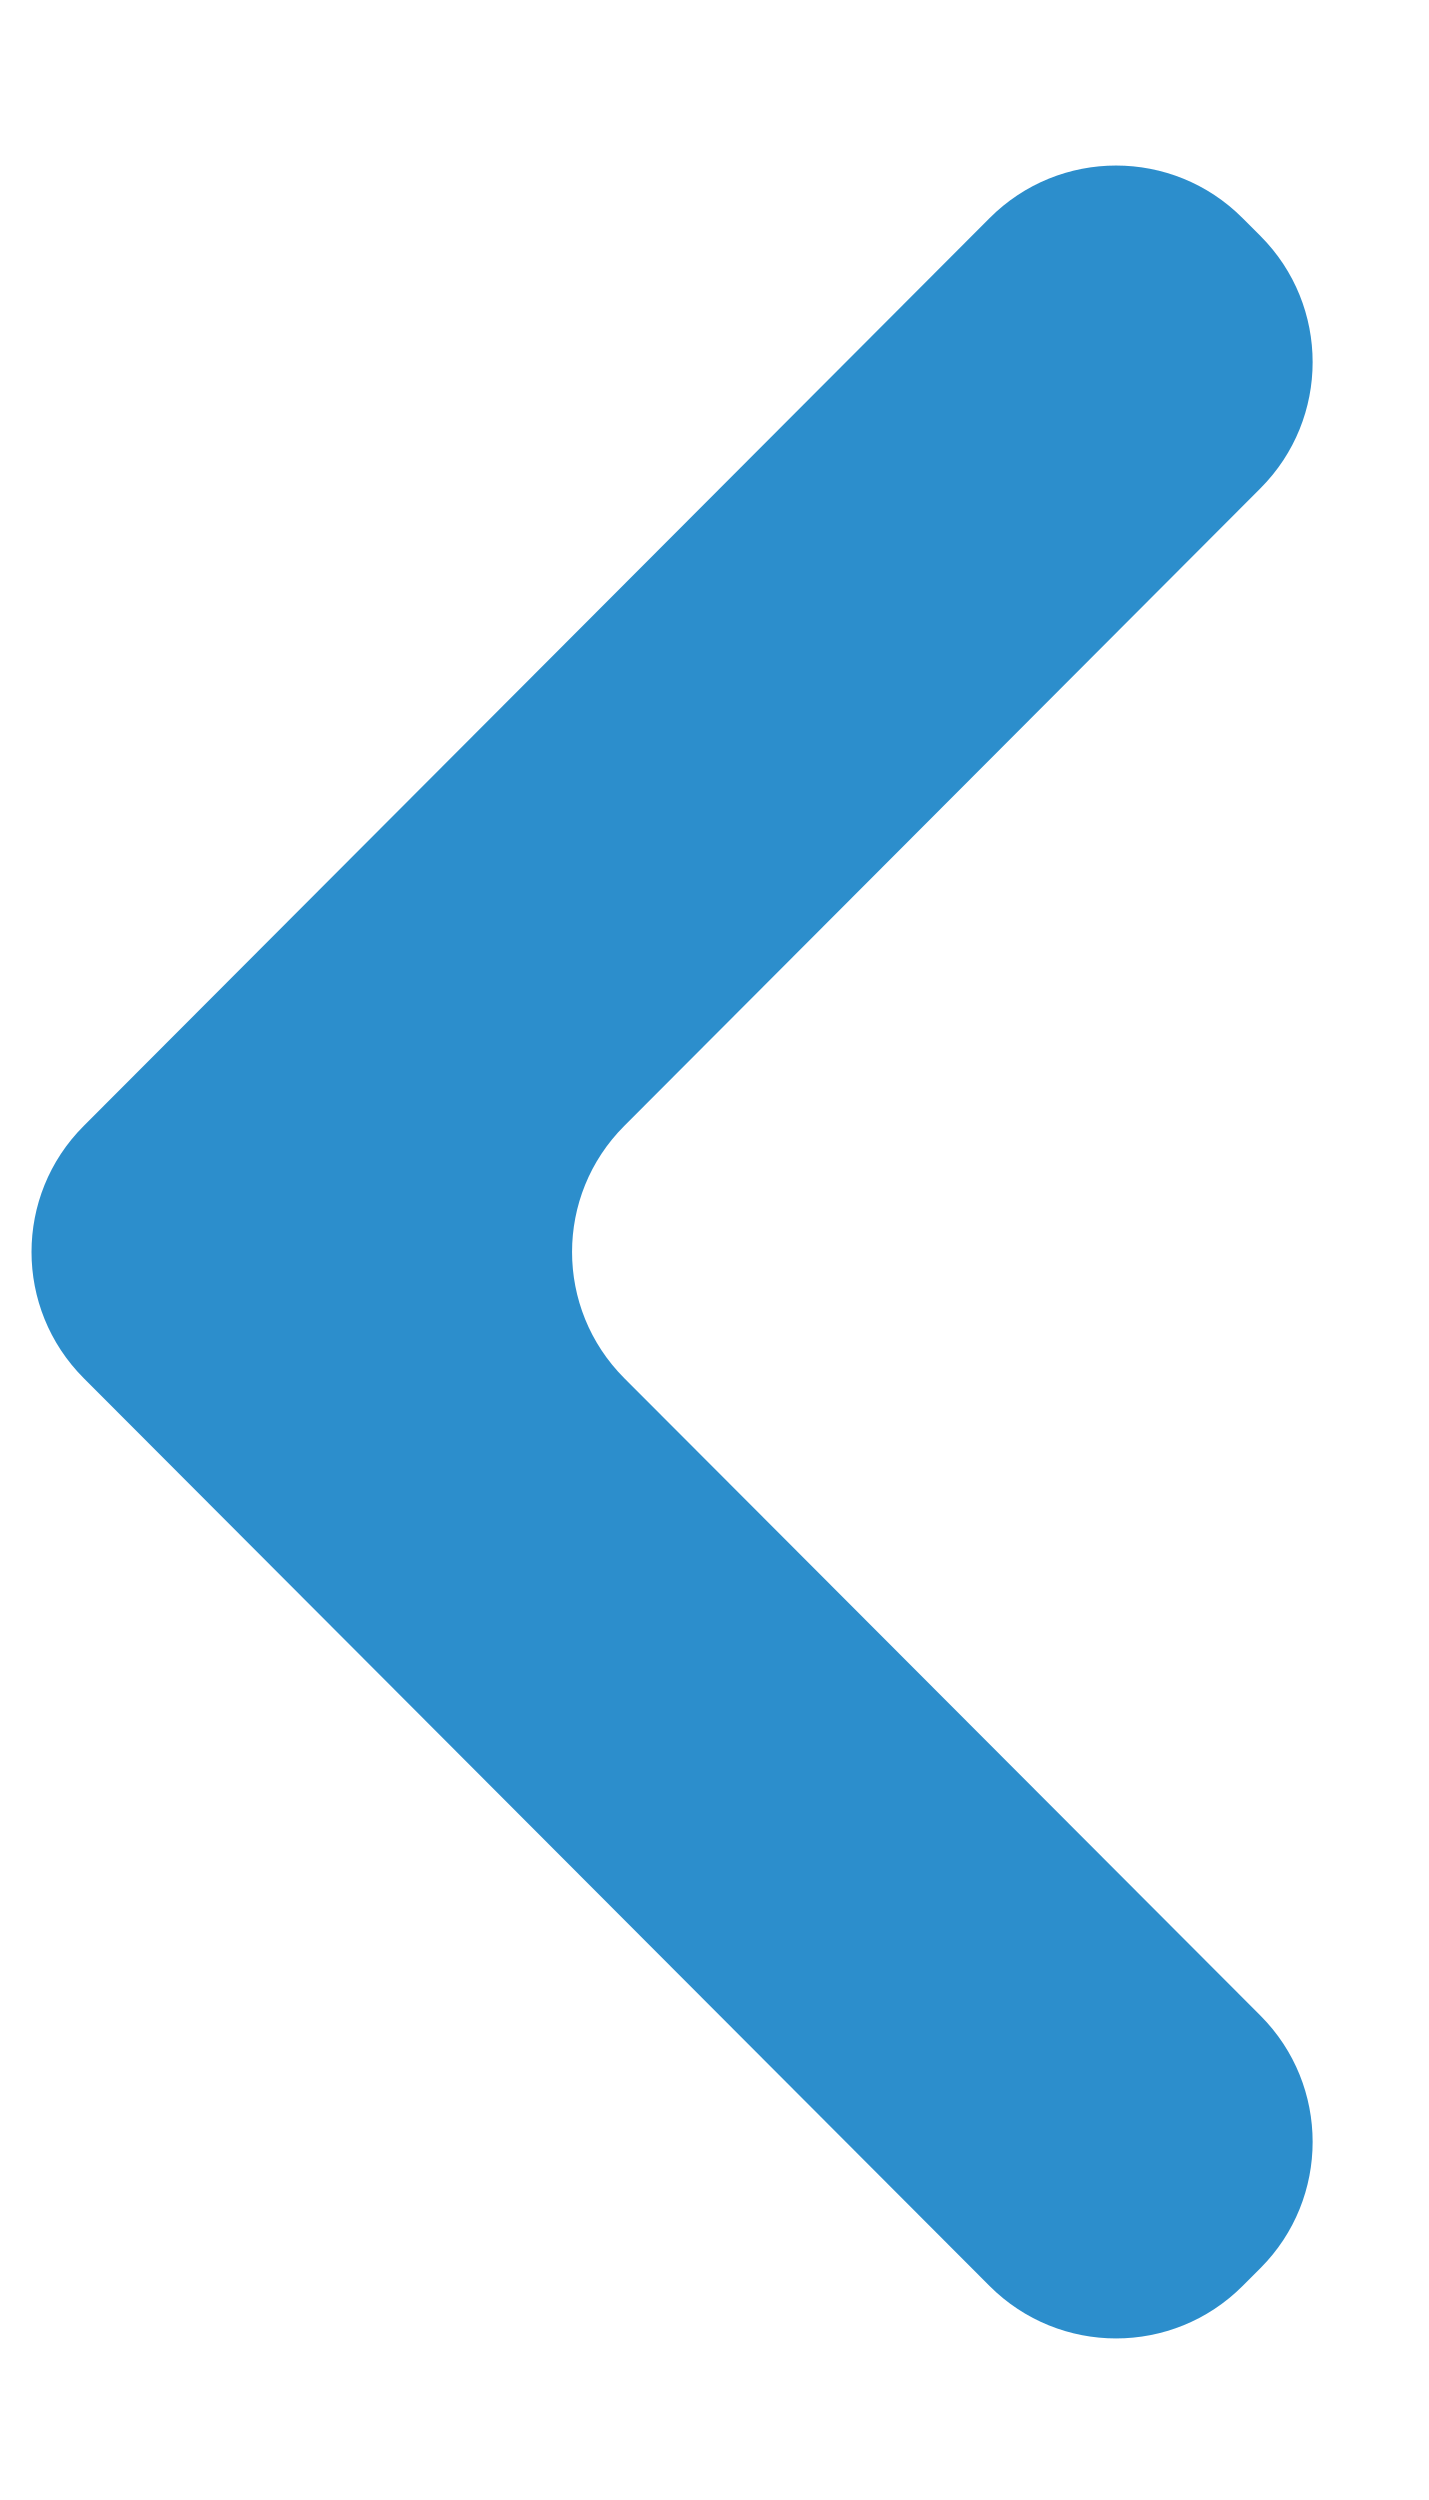
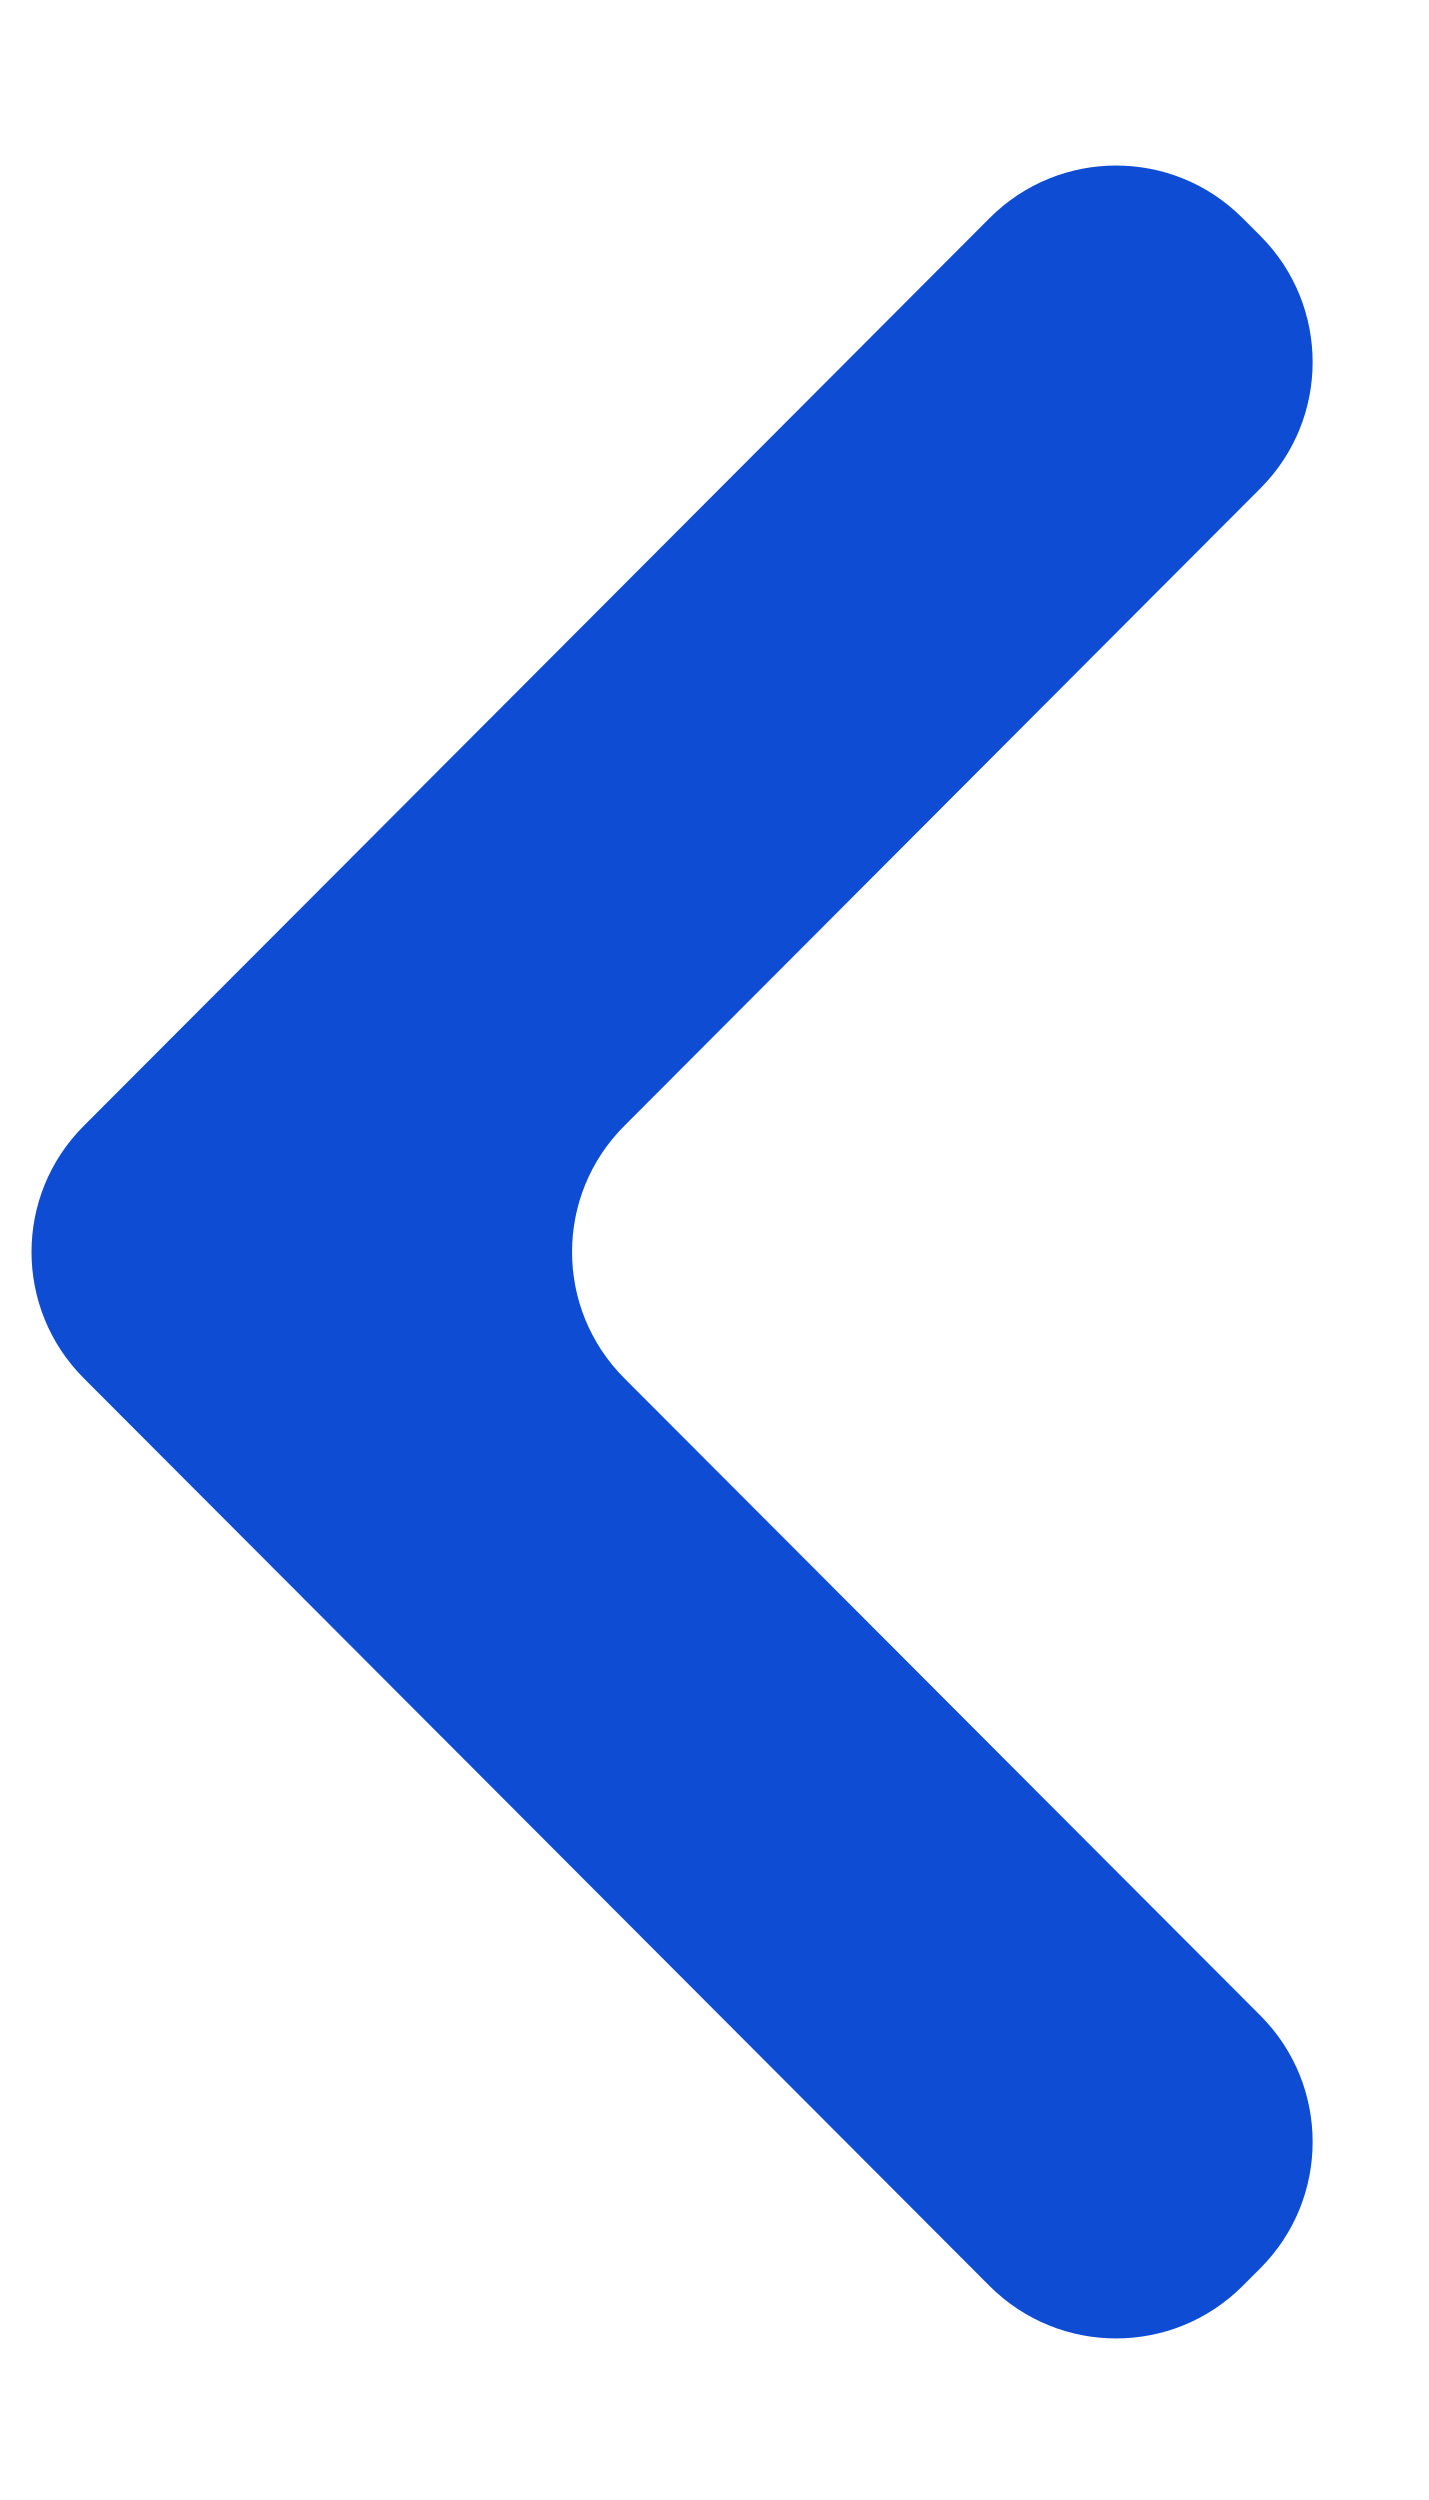
<svg xmlns="http://www.w3.org/2000/svg" width="8" height="14" viewBox="0 0 8 14" fill="none">
-   <path fill-rule="evenodd" clip-rule="evenodd" d="M7.059 12.701C7.448 12.311 7.448 11.678 7.059 11.288L3.496 7.718C3.106 7.327 3.106 6.695 3.496 6.305L7.059 2.734C7.448 2.344 7.448 1.712 7.059 1.322L6.958 1.221C6.567 0.829 5.933 0.829 5.542 1.221L0.469 6.305C0.079 6.695 0.079 7.327 0.469 7.718L5.542 12.802C5.933 13.193 6.567 13.193 6.958 12.802L7.059 12.701Z" fill="#2C8ECC" />
+   <path fill-rule="evenodd" clip-rule="evenodd" d="M7.059 12.701C7.448 12.311 7.448 11.678 7.059 11.288L3.496 7.718C3.106 7.327 3.106 6.695 3.496 6.305L7.059 2.734C7.448 2.344 7.448 1.712 7.059 1.322L6.958 1.221C6.567 0.829 5.933 0.829 5.542 1.221L0.469 6.305C0.079 6.695 0.079 7.327 0.469 7.718L5.542 12.802C5.933 13.193 6.567 13.193 6.958 12.802L7.059 12.701Z" fill="#0E4CD3" />
</svg>
